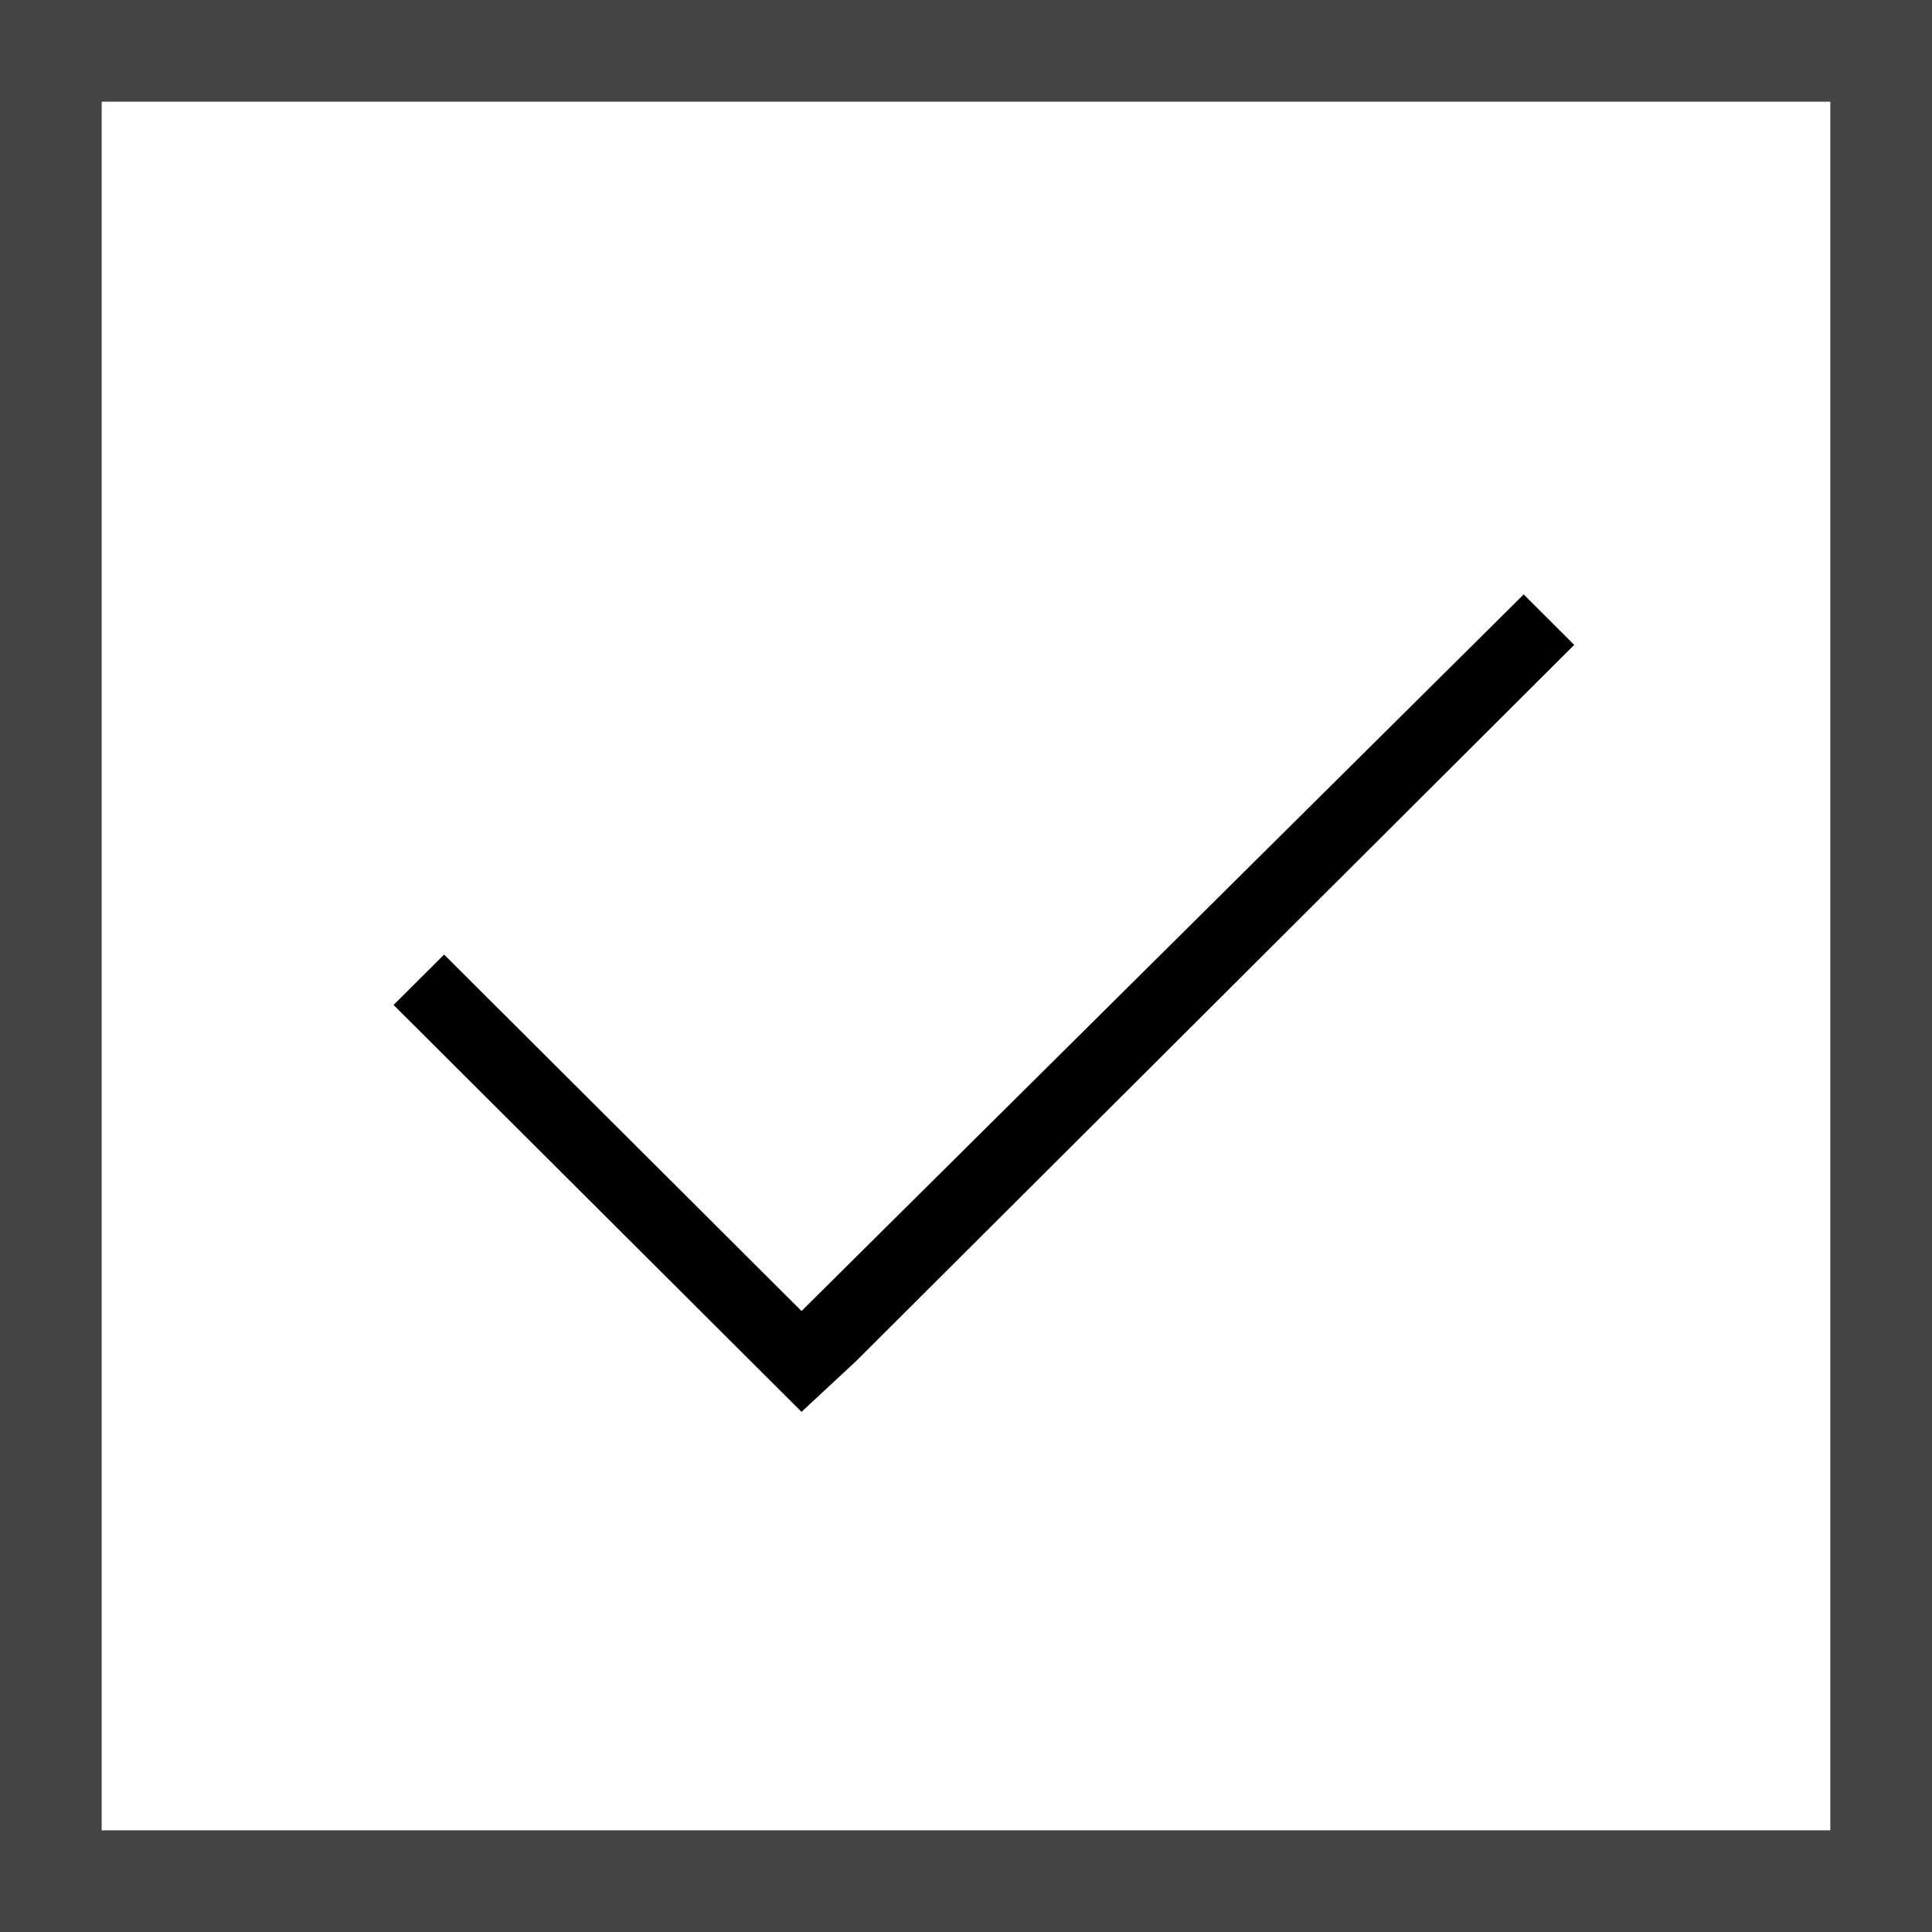
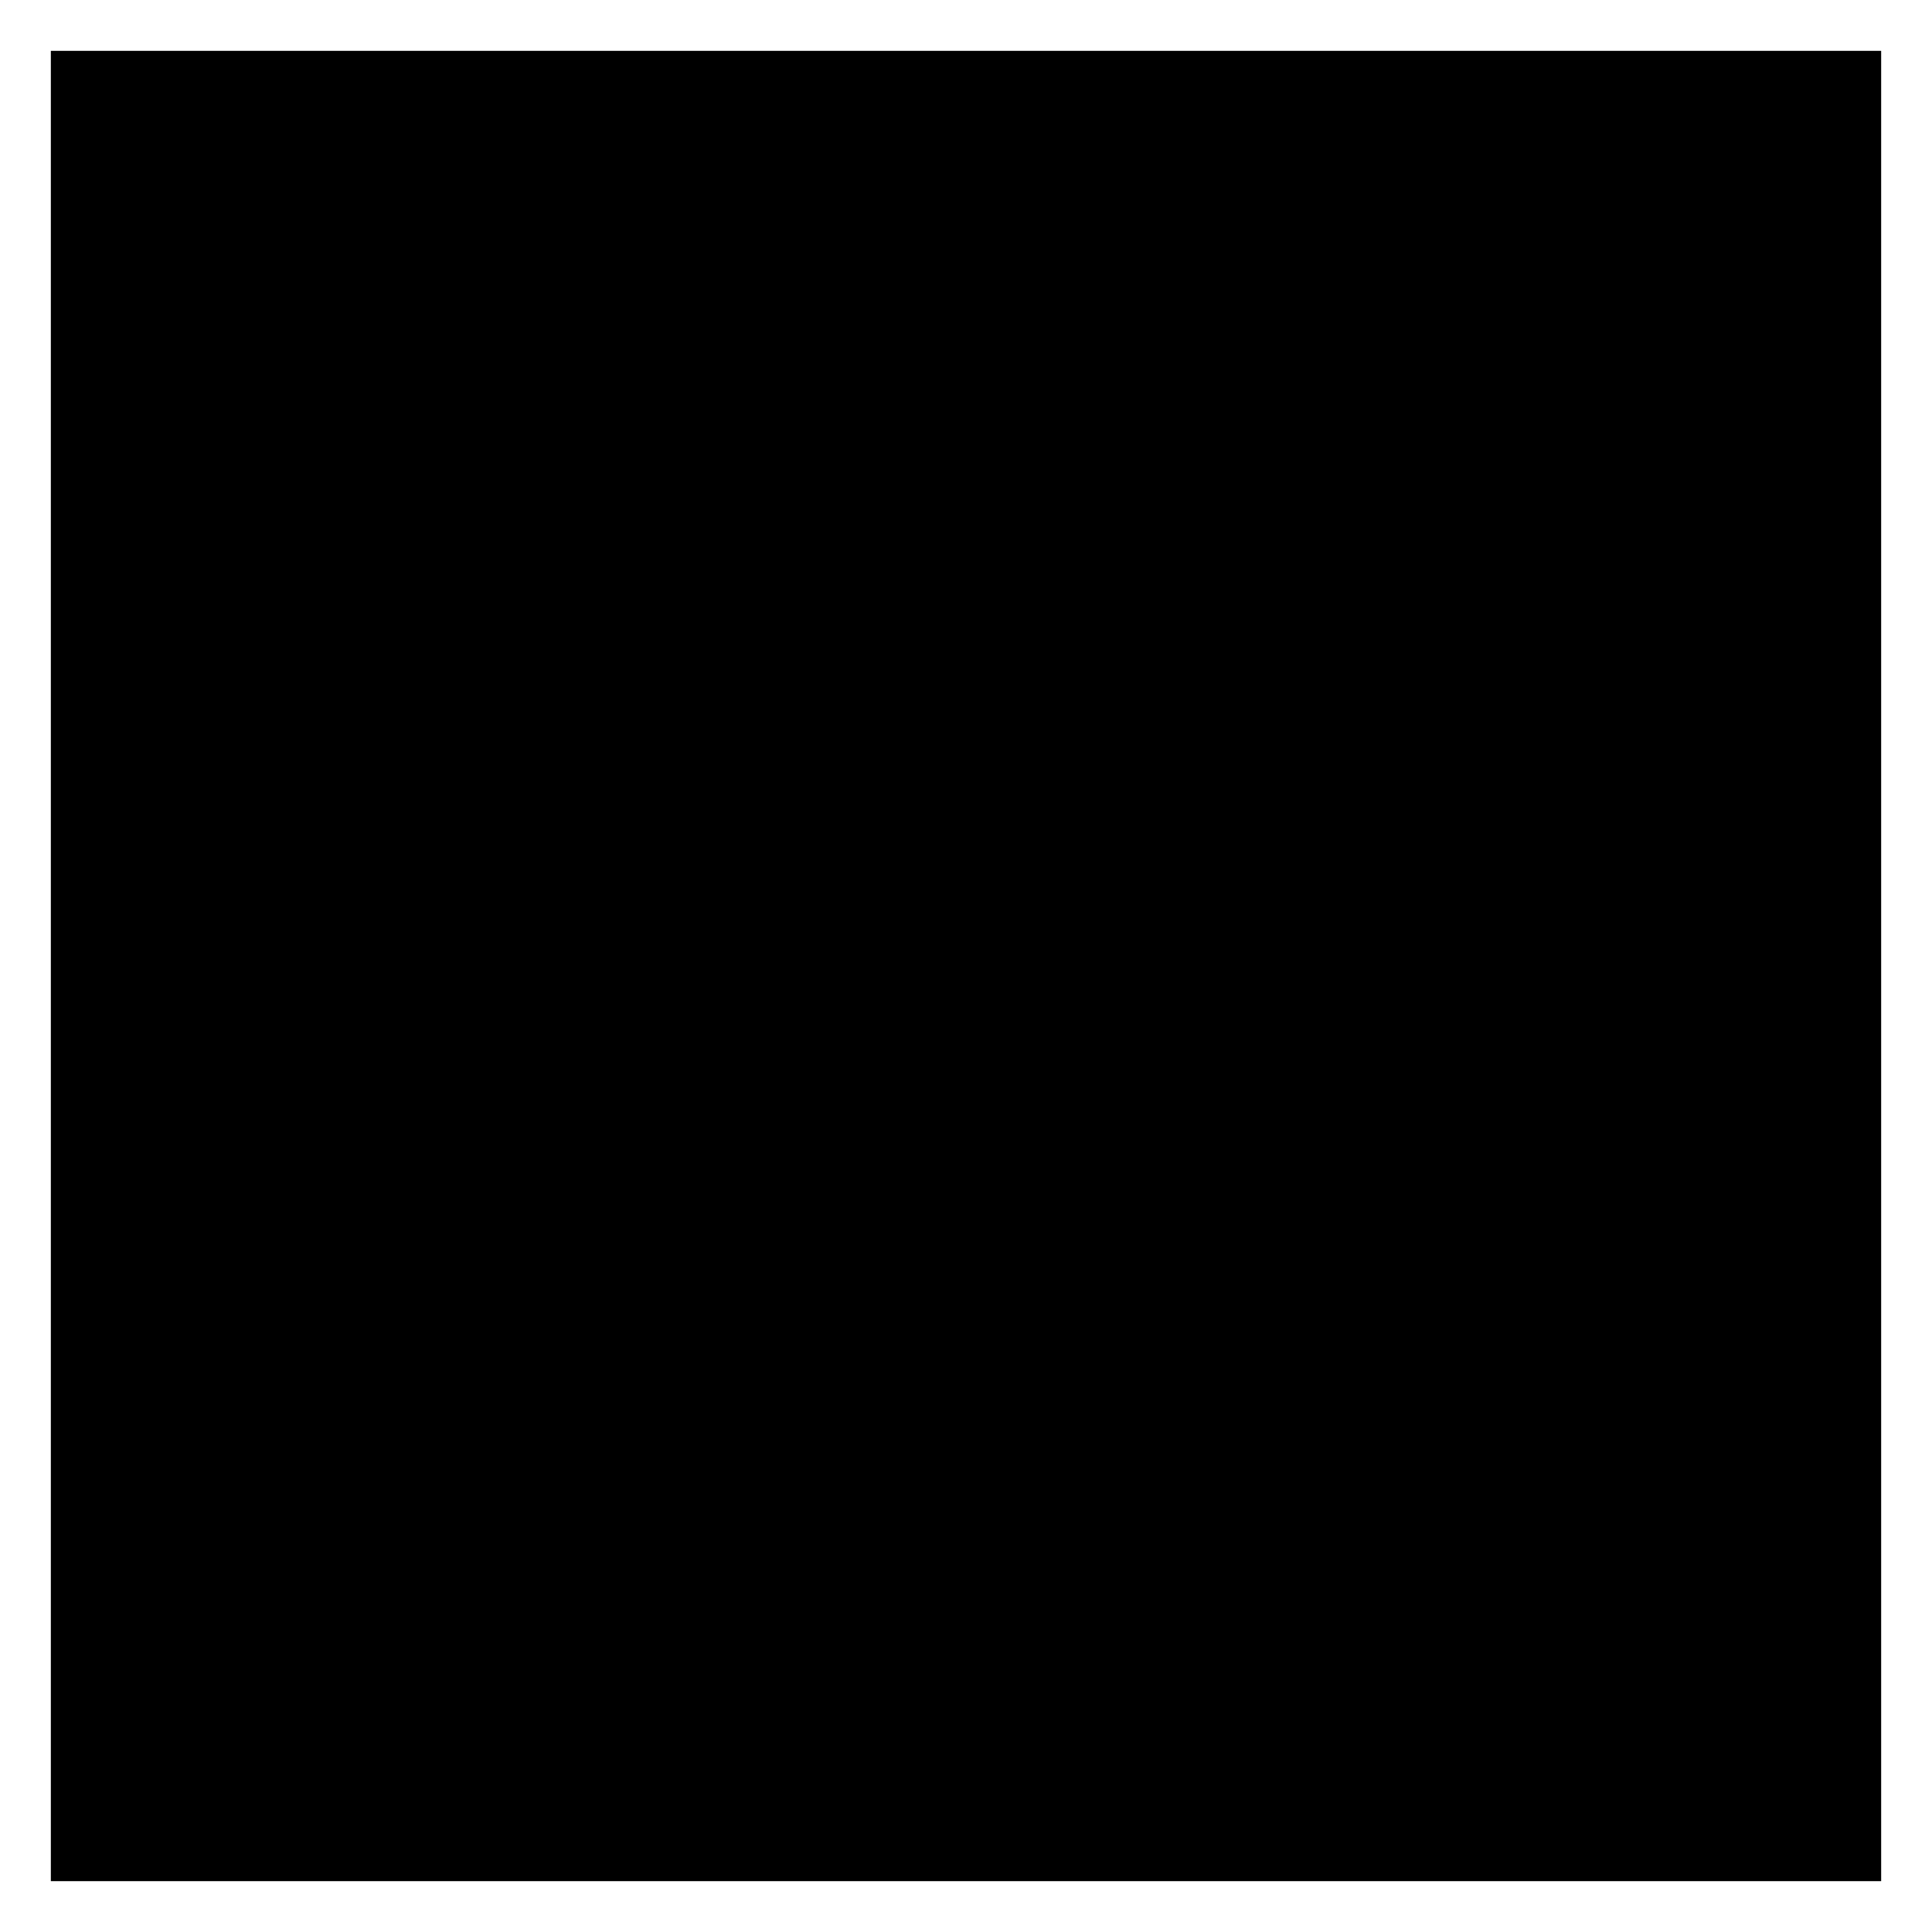
- <svg xmlns="http://www.w3.org/2000/svg" width="38" height="38" viewBox="0 0 38 38" fill="none">
-   <rect x="1" y="1" width="36" height="36" stroke="#444444" stroke-width="2" />
-   <path d="M30.963 12.684L29.969 11.692L15.765 25.786L8.735 18.775L7.741 19.766L14.771 26.778L15.765 27.769L16.831 26.778L30.963 12.684Z" fill="black" />
+ <svg xmlns="http://www.w3.org/2000/svg" id="checkbox-checked" width="38" height="38" viewBox="0 0 38 38">
+   <rect x="1" y="1" width="36" height="36" stroke-width="2" />
+   <path d="M30.963 12.684L29.969 11.692L15.765 25.786L8.735 18.775L7.741 19.766L14.771 26.778L15.765 27.769L16.831 26.778L30.963 12.684Z" />
</svg>
